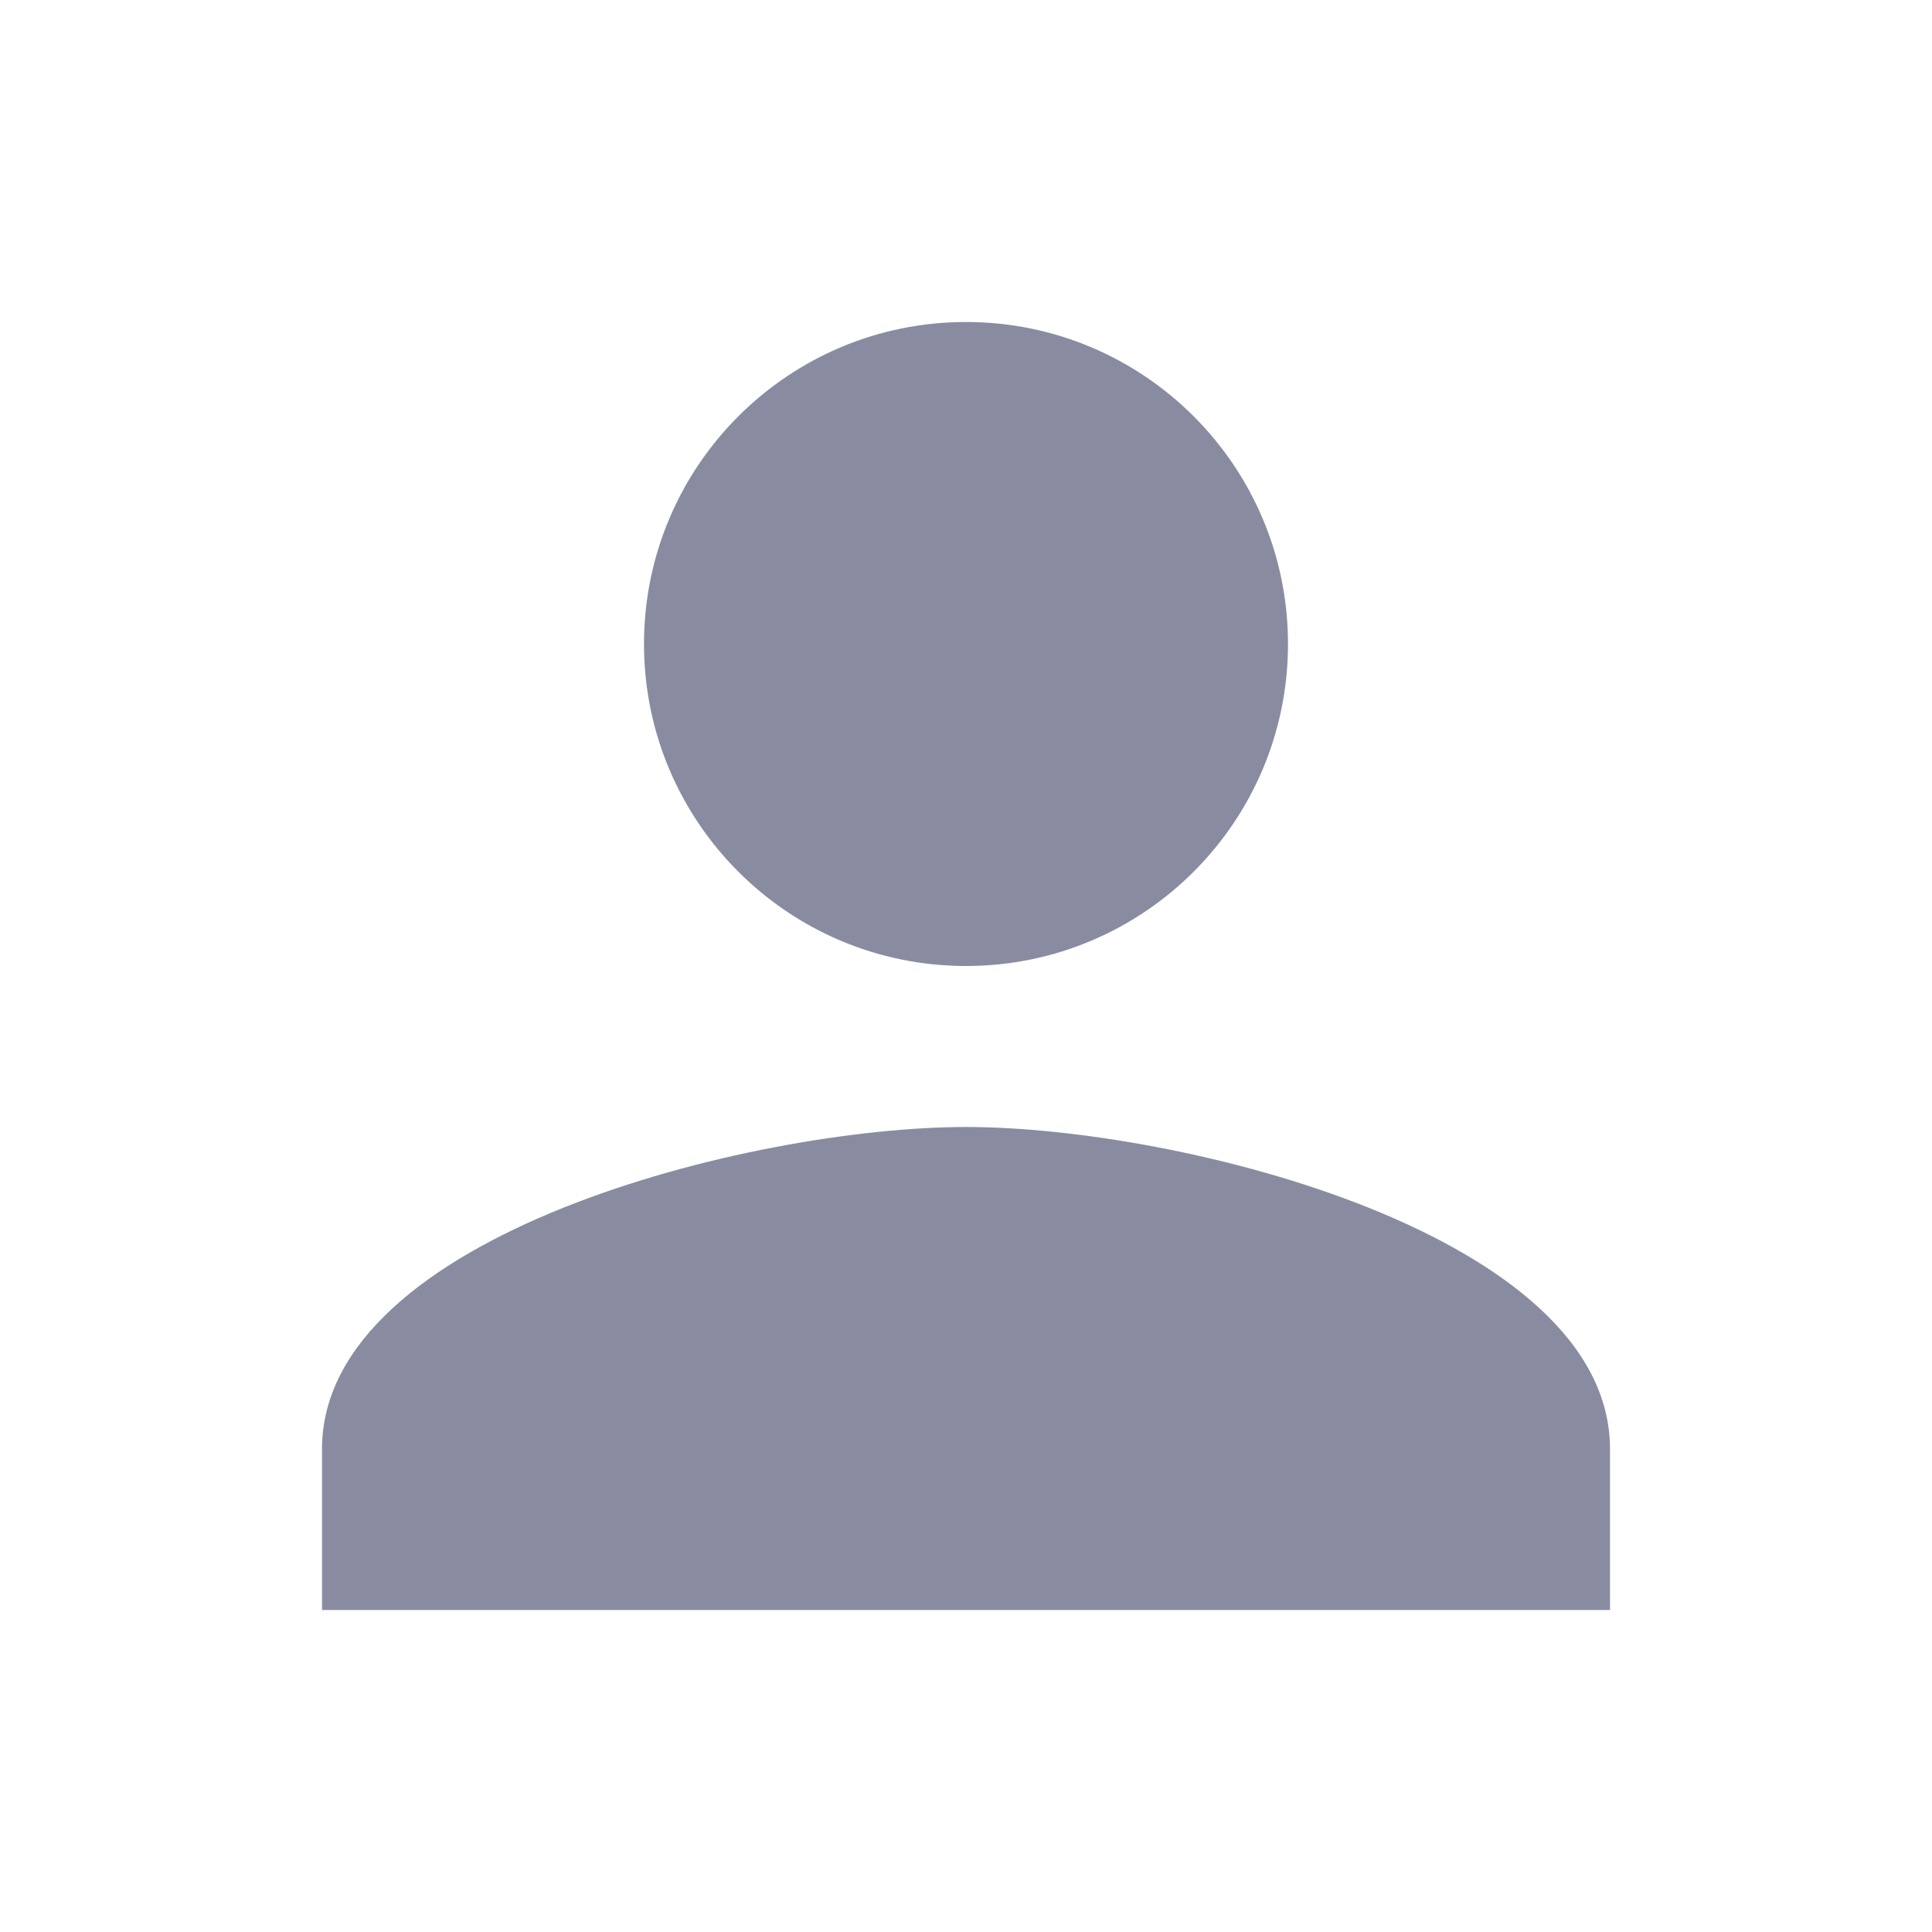
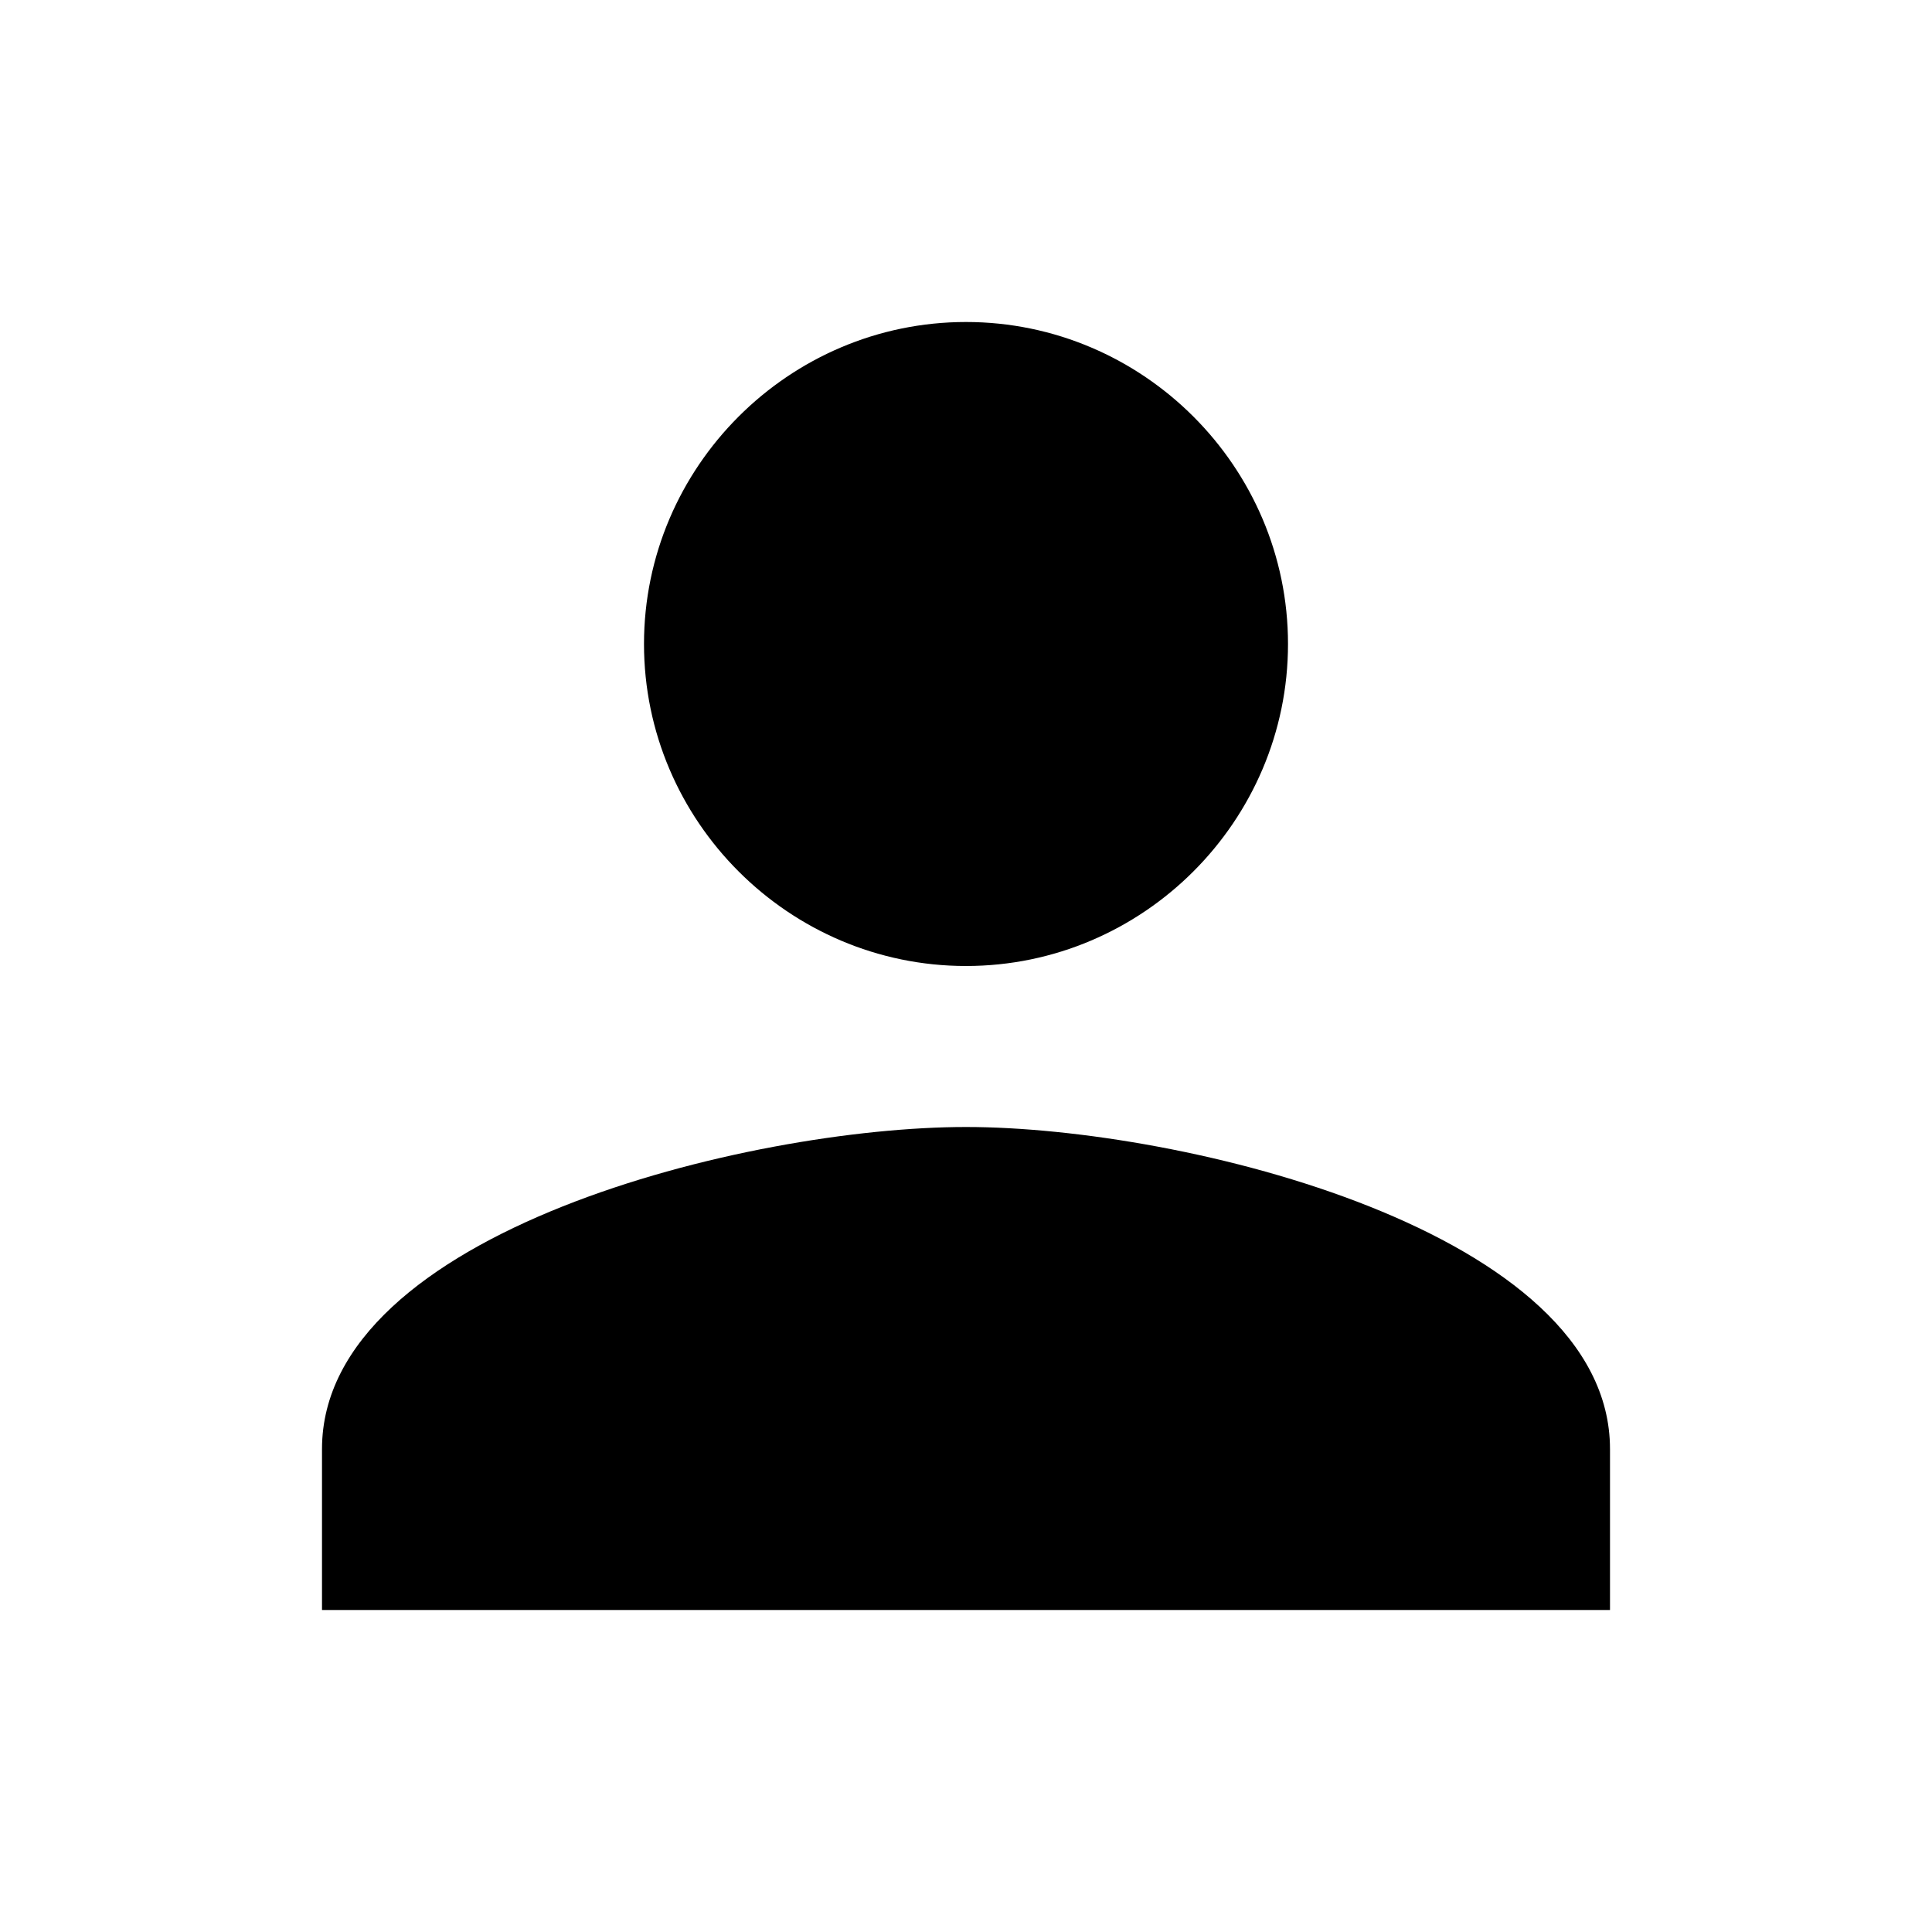
- <svg xmlns="http://www.w3.org/2000/svg" id="Layer_1" data-name="Layer 1" viewBox="0 0 24 24">
-   <path fill="#898ca1" d="M12,4a4,4,0,1,0,4,4A4,4,0,0,0,12,4Zm0,10c-2.67,0-8,1.34-8,4v2H20V18C20,15.34,14.67,14,12,14Z" />
+ <svg xmlns="http://www.w3.org/2000/svg" version="1.1" viewBox="0 0 24 24">
+   <path class="st0" d="M12,4C9.8,4,8,5.8,8,8s1.8,4,4,4s4-1.8,4-4S14.2,4,12,4z M12,14c-2.7,0-8,1.3-8,4v2h16v-2  C20,15.3,14.7,14,12,14z" />
</svg>
